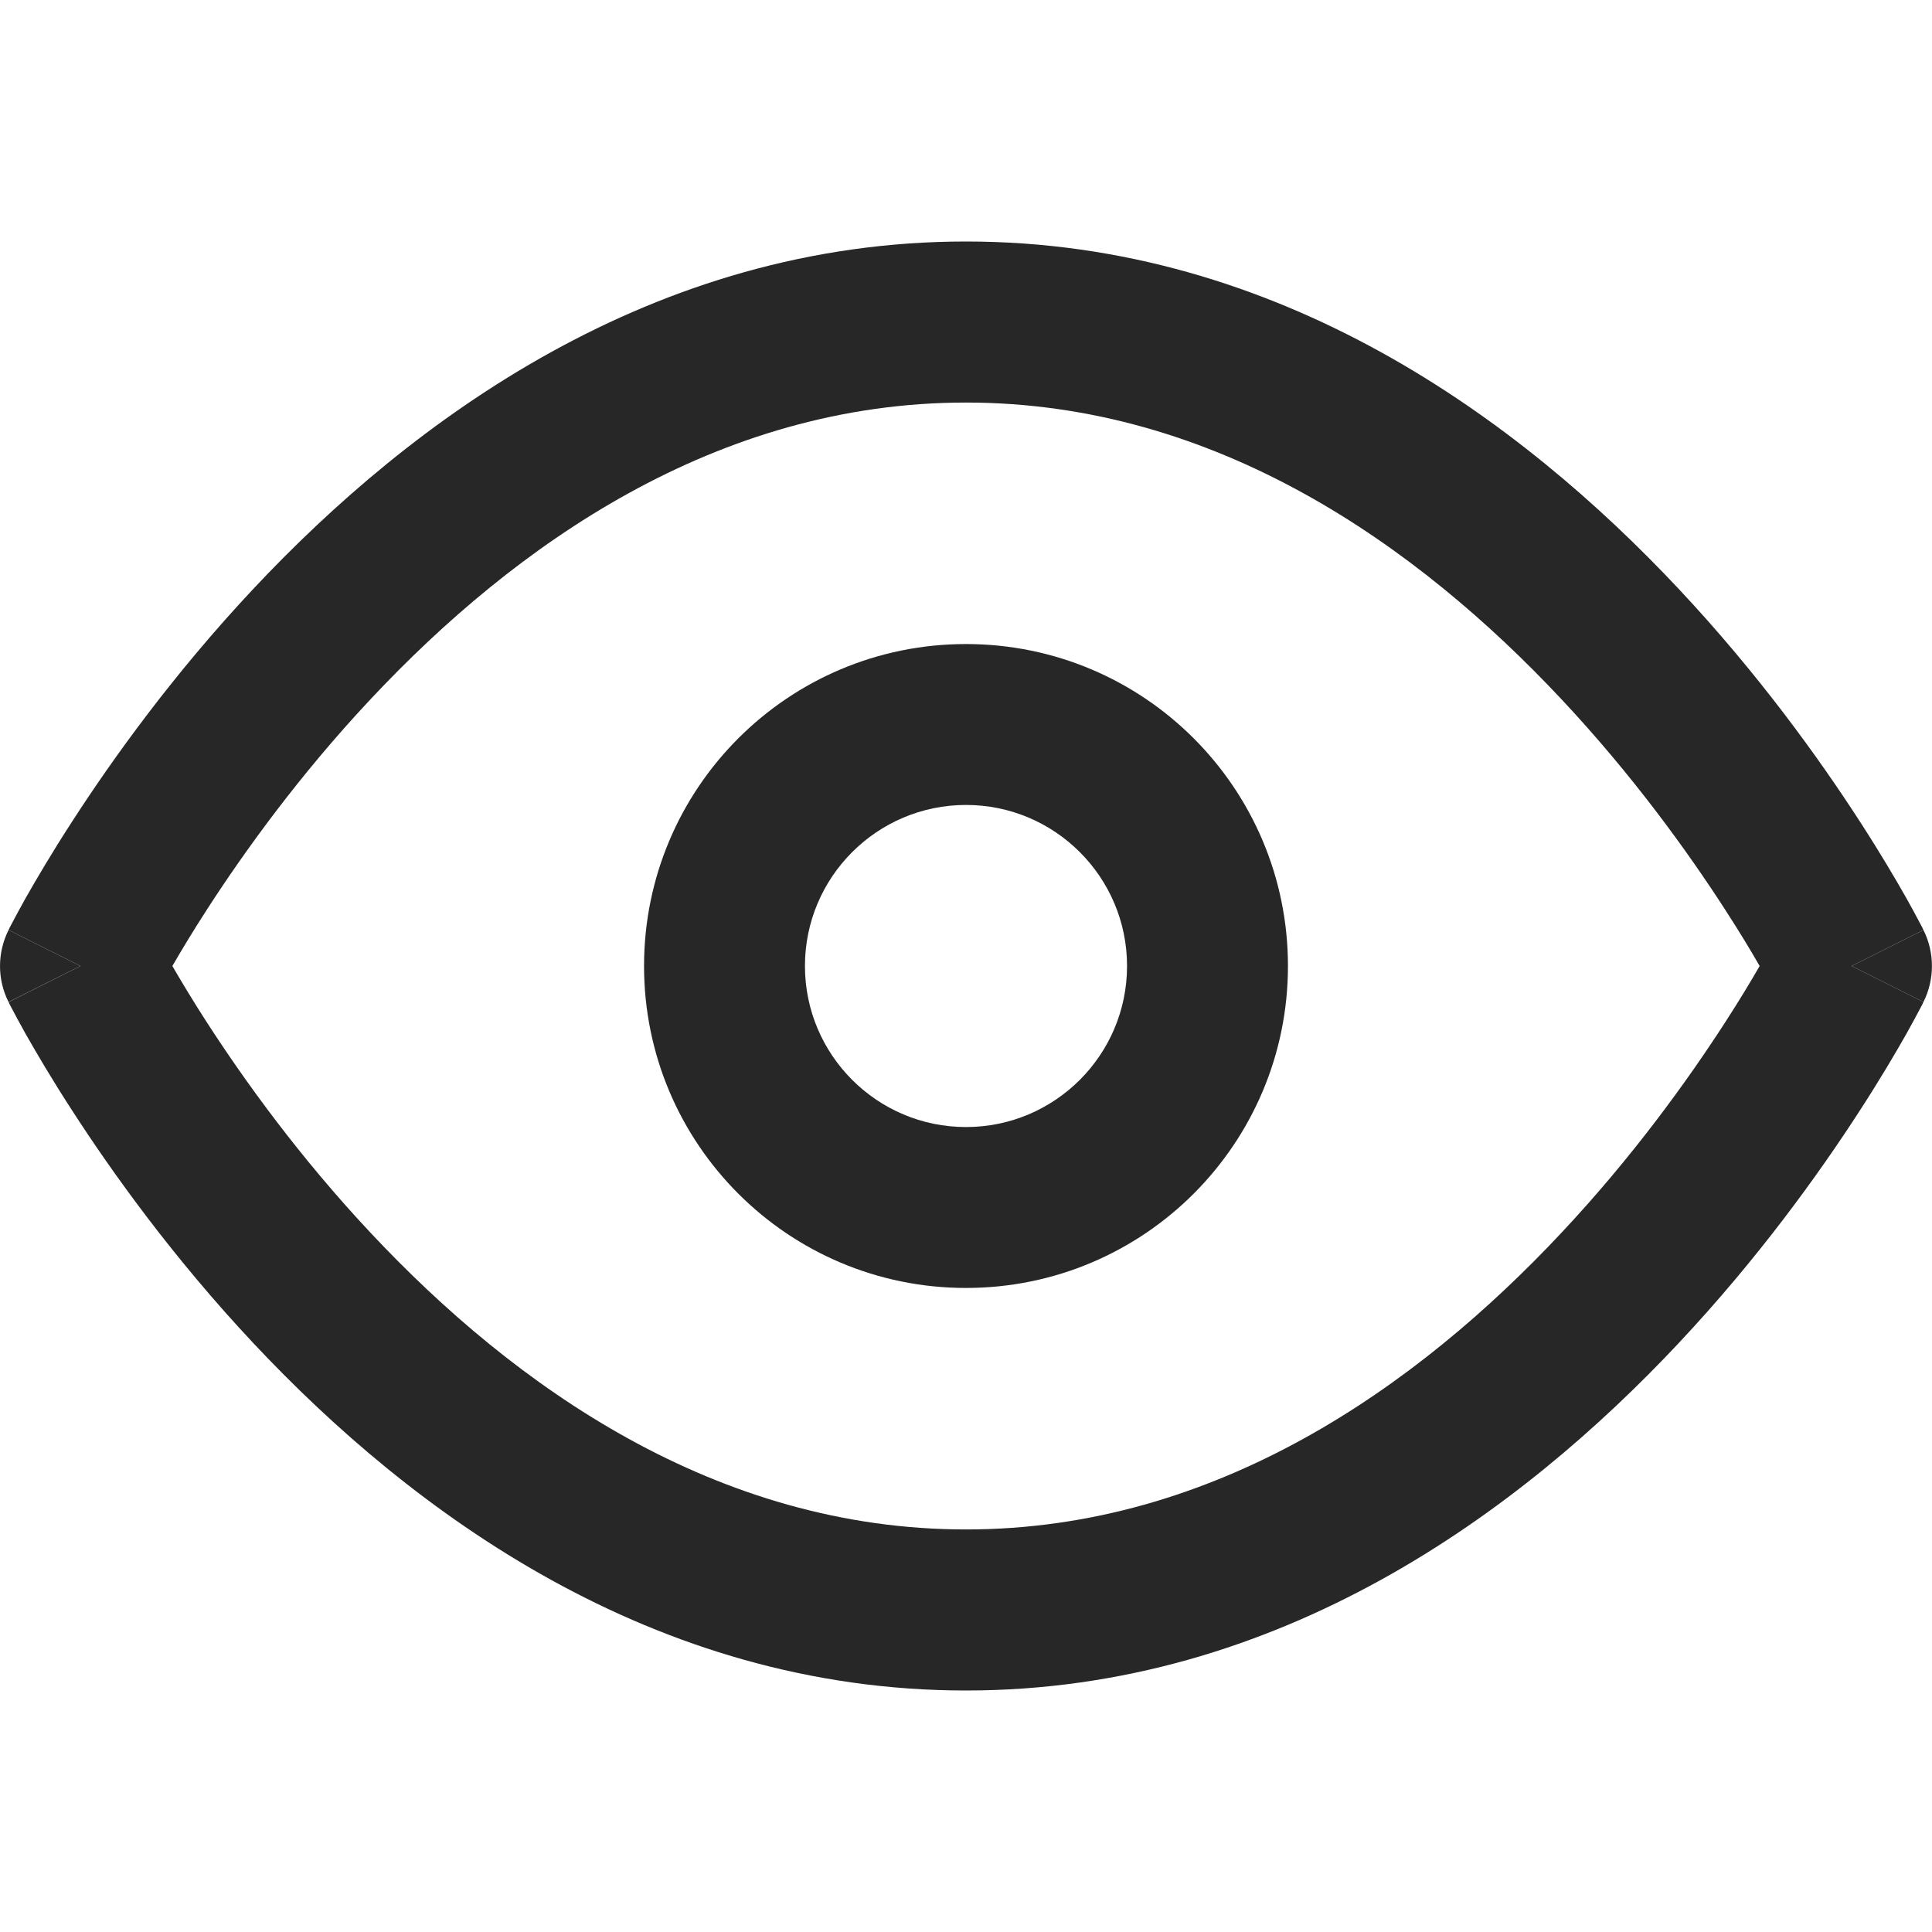
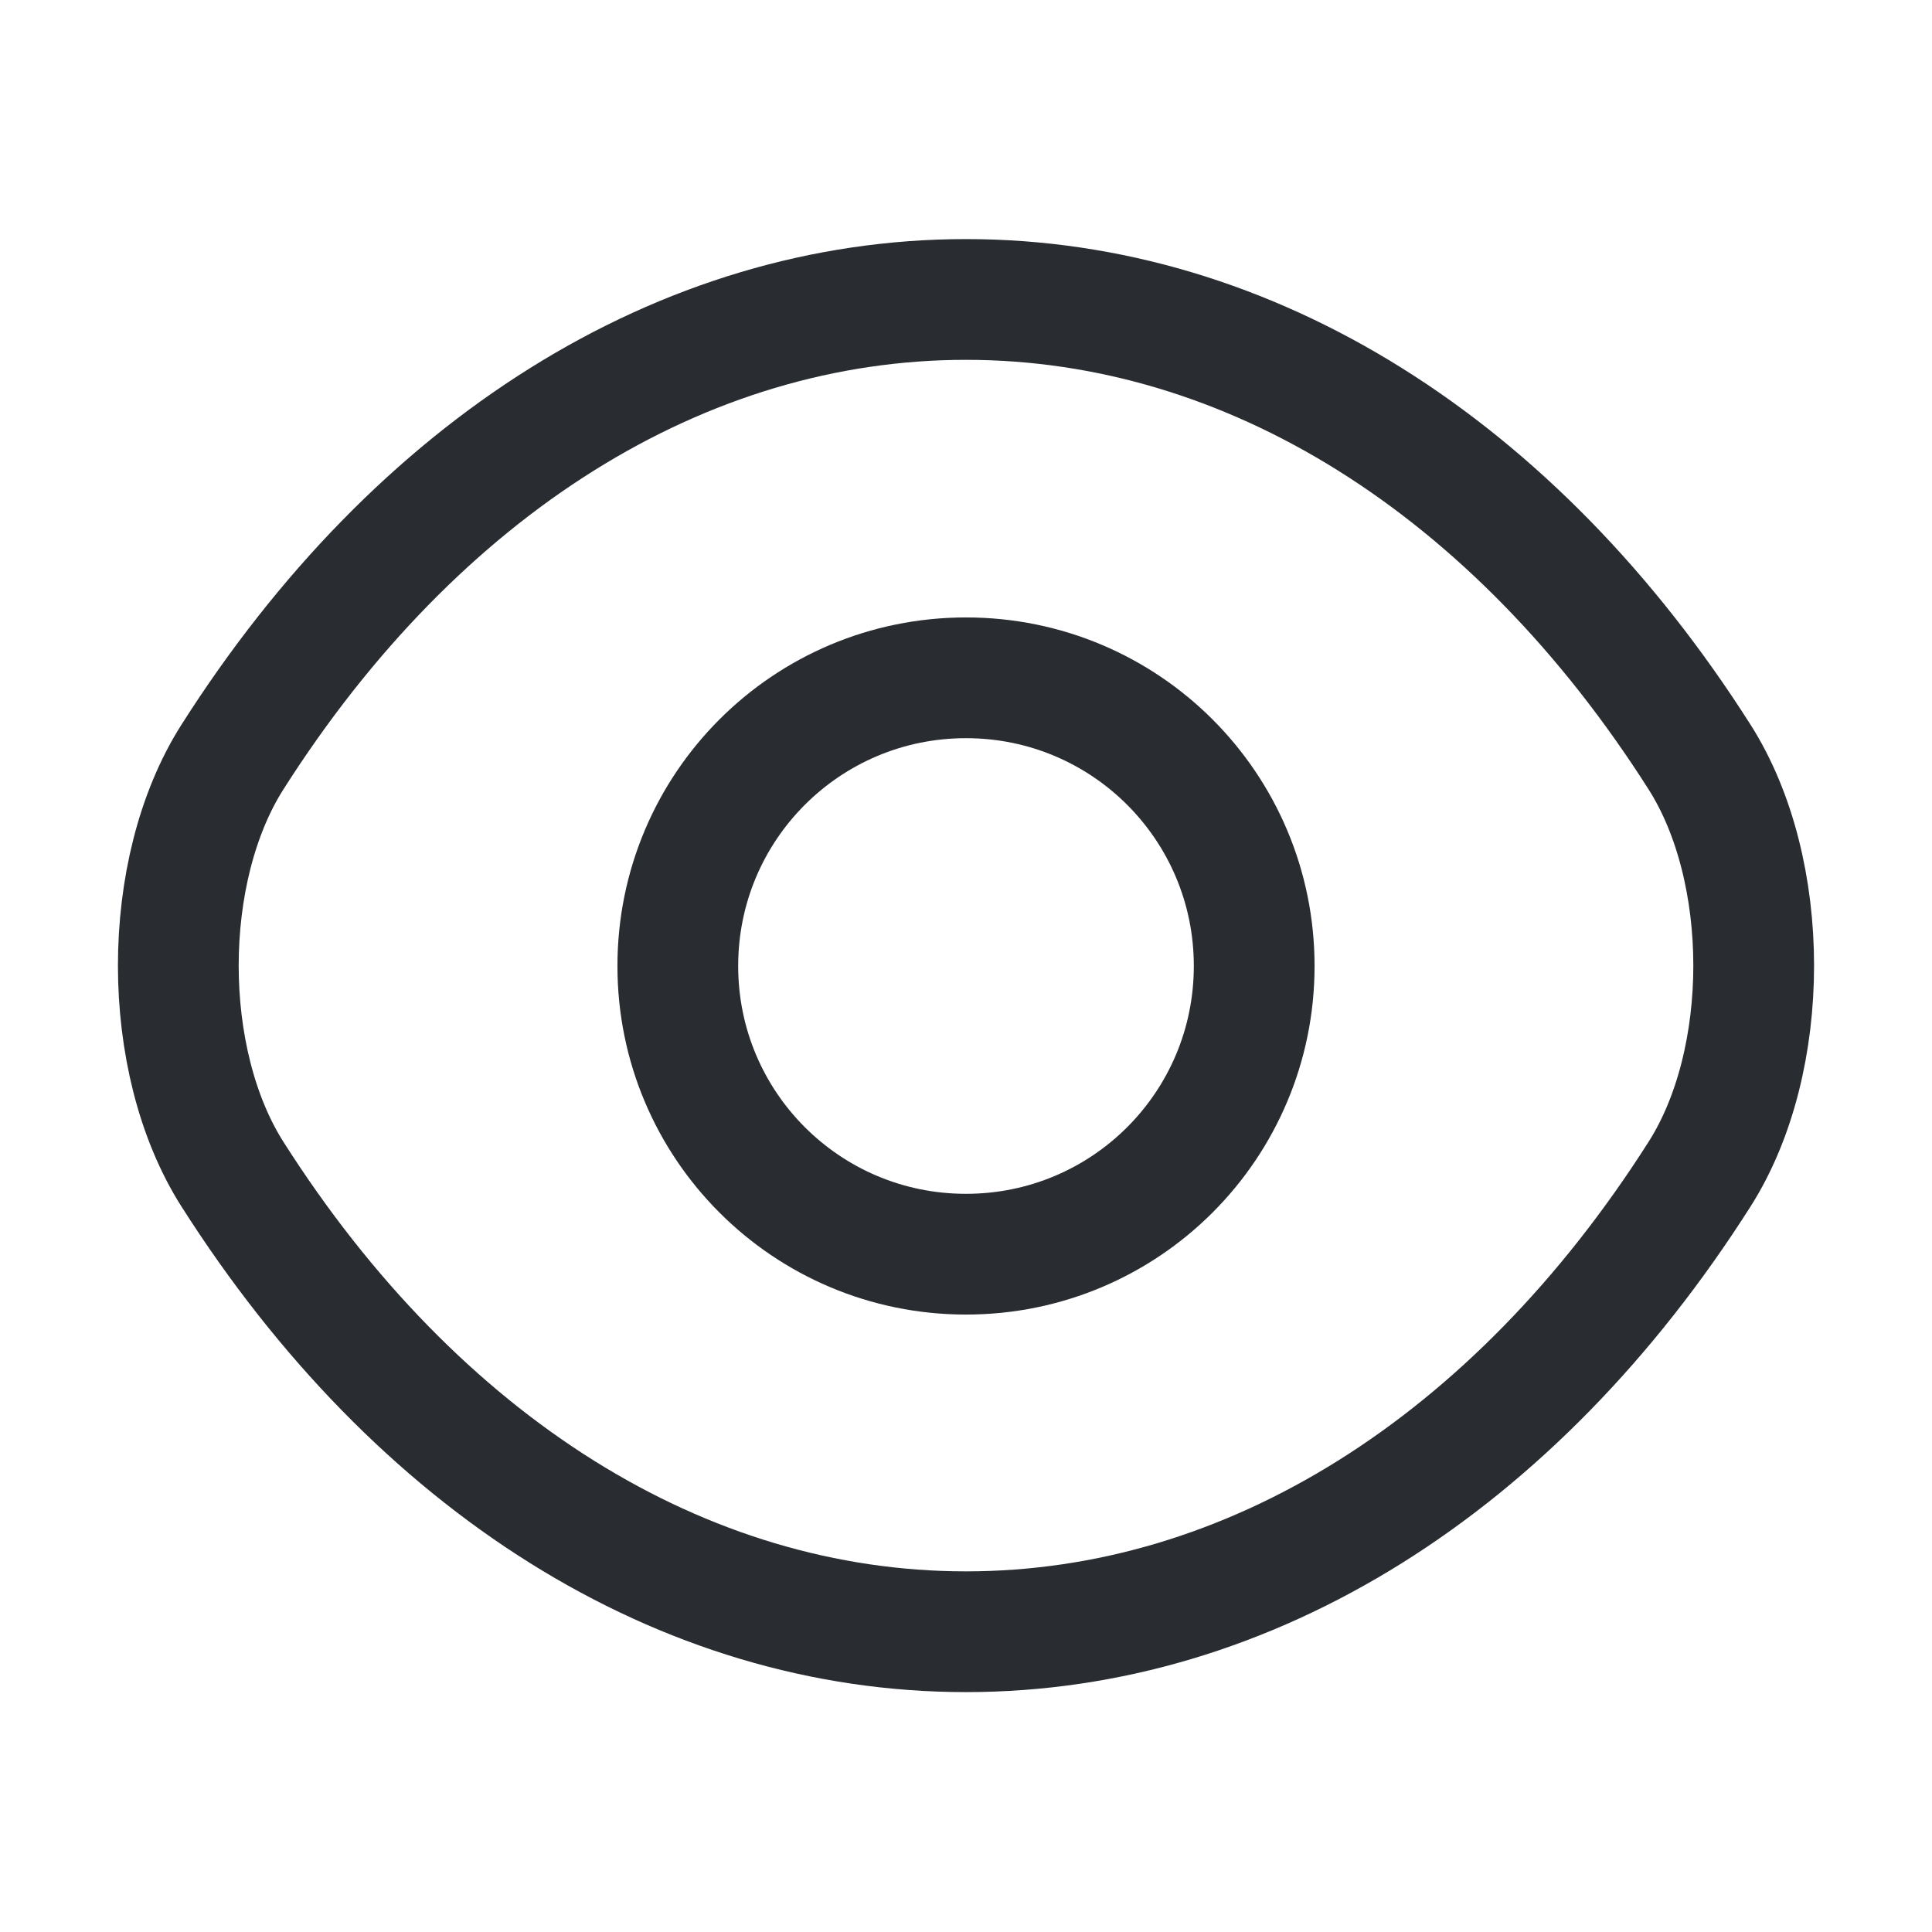
- <svg xmlns="http://www.w3.org/2000/svg" width="14" height="14" viewBox="0 0 14 14" fill="none">
-   <path fill-rule="evenodd" clip-rule="evenodd" d="M7 4.667C5.711 4.667 4.667 5.711 4.667 7C4.667 8.289 5.711 9.333 7 9.333C8.289 9.333 9.333 8.289 9.333 7C9.333 5.711 8.289 4.667 7 4.667ZM5.833 7C5.833 6.356 6.356 5.833 7 5.833C7.644 5.833 8.167 6.356 8.167 7C8.167 7.644 7.644 8.167 7 8.167C6.356 8.167 5.833 7.644 5.833 7Z" fill="#272727" />
-   <path fill-rule="evenodd" clip-rule="evenodd" d="M13.938 6.739C13.938 6.739 13.938 6.739 13.417 7C13.938 7.261 13.938 7.261 13.938 7.261L13.937 7.263L13.935 7.267L13.929 7.28C13.923 7.291 13.915 7.306 13.905 7.325C13.885 7.364 13.855 7.418 13.817 7.487C13.74 7.623 13.627 7.816 13.478 8.046C13.182 8.504 12.742 9.117 12.165 9.732C11.022 10.951 9.275 12.25 7 12.25C4.725 12.25 2.978 10.951 1.835 9.732C1.258 9.117 0.818 8.504 0.522 8.046C0.373 7.816 0.26 7.623 0.183 7.487C0.145 7.418 0.115 7.364 0.095 7.325C0.085 7.306 0.077 7.291 0.071 7.28L0.065 7.267L0.063 7.263L0.062 7.262C0.062 7.262 0.062 7.261 0.583 7C0.062 6.739 0.062 6.739 0.062 6.739L0.063 6.737L0.065 6.733L0.071 6.72C0.077 6.709 0.085 6.694 0.095 6.675C0.115 6.636 0.145 6.582 0.183 6.513C0.26 6.377 0.373 6.184 0.522 5.954C0.818 5.496 1.258 4.883 1.835 4.268C2.978 3.049 4.725 1.75 7 1.75C9.275 1.75 11.022 3.049 12.165 4.268C12.742 4.883 13.182 5.496 13.478 5.954C13.627 6.184 13.74 6.377 13.817 6.513C13.855 6.582 13.885 6.636 13.905 6.675C13.915 6.694 13.923 6.709 13.929 6.72L13.935 6.733L13.937 6.737L13.938 6.739ZM1.502 7.413C1.397 7.251 1.313 7.11 1.249 7C1.313 6.89 1.397 6.749 1.502 6.587C1.771 6.171 2.169 5.617 2.686 5.066C3.731 3.951 5.191 2.917 7 2.917C8.809 2.917 10.269 3.951 11.314 5.066C11.831 5.617 12.229 6.171 12.498 6.587C12.603 6.749 12.688 6.89 12.751 7C12.688 7.11 12.603 7.251 12.498 7.413C12.229 7.829 11.831 8.383 11.314 8.934C10.269 10.049 8.809 11.083 7 11.083C5.191 11.083 3.731 10.049 2.686 8.934C2.169 8.383 1.771 7.829 1.502 7.413Z" fill="#272727" />
-   <path d="M13.417 7L13.938 6.739C14.02 6.903 14.02 7.097 13.938 7.261L13.417 7Z" fill="#272727" />
-   <path d="M0.062 6.739L0.583 7L0.062 7.261C-0.021 7.097 -0.02 6.903 0.062 6.739Z" fill="#272727" />
+ <svg xmlns="http://www.w3.org/2000/svg" width="24" height="24" viewBox="0 0 24 24" fill="none">
+   <path d="M15.58 12C15.58 13.98 13.98 15.58 12 15.58C10.02 15.58 8.42 13.98 8.42 12C8.42 10.02 10.02 8.42 12 8.42C13.98 8.42 15.58 10.02 15.58 12Z" stroke="#292D32" stroke-width="1.5" stroke-linecap="round" stroke-linejoin="round" />
+   <path d="M12 20.27C15.53 20.27 18.82 18.19 21.11 14.59C22.01 13.18 22.01 10.81 21.11 9.4C18.82 5.8 15.53 3.72 12 3.72C8.47 3.72 5.18 5.8 2.89 9.4C1.99 10.81 1.99 13.18 2.89 14.59C5.18 18.19 8.47 20.27 12 20.27Z" stroke="#292D32" stroke-width="1.5" stroke-linecap="round" stroke-linejoin="round" />
</svg>
